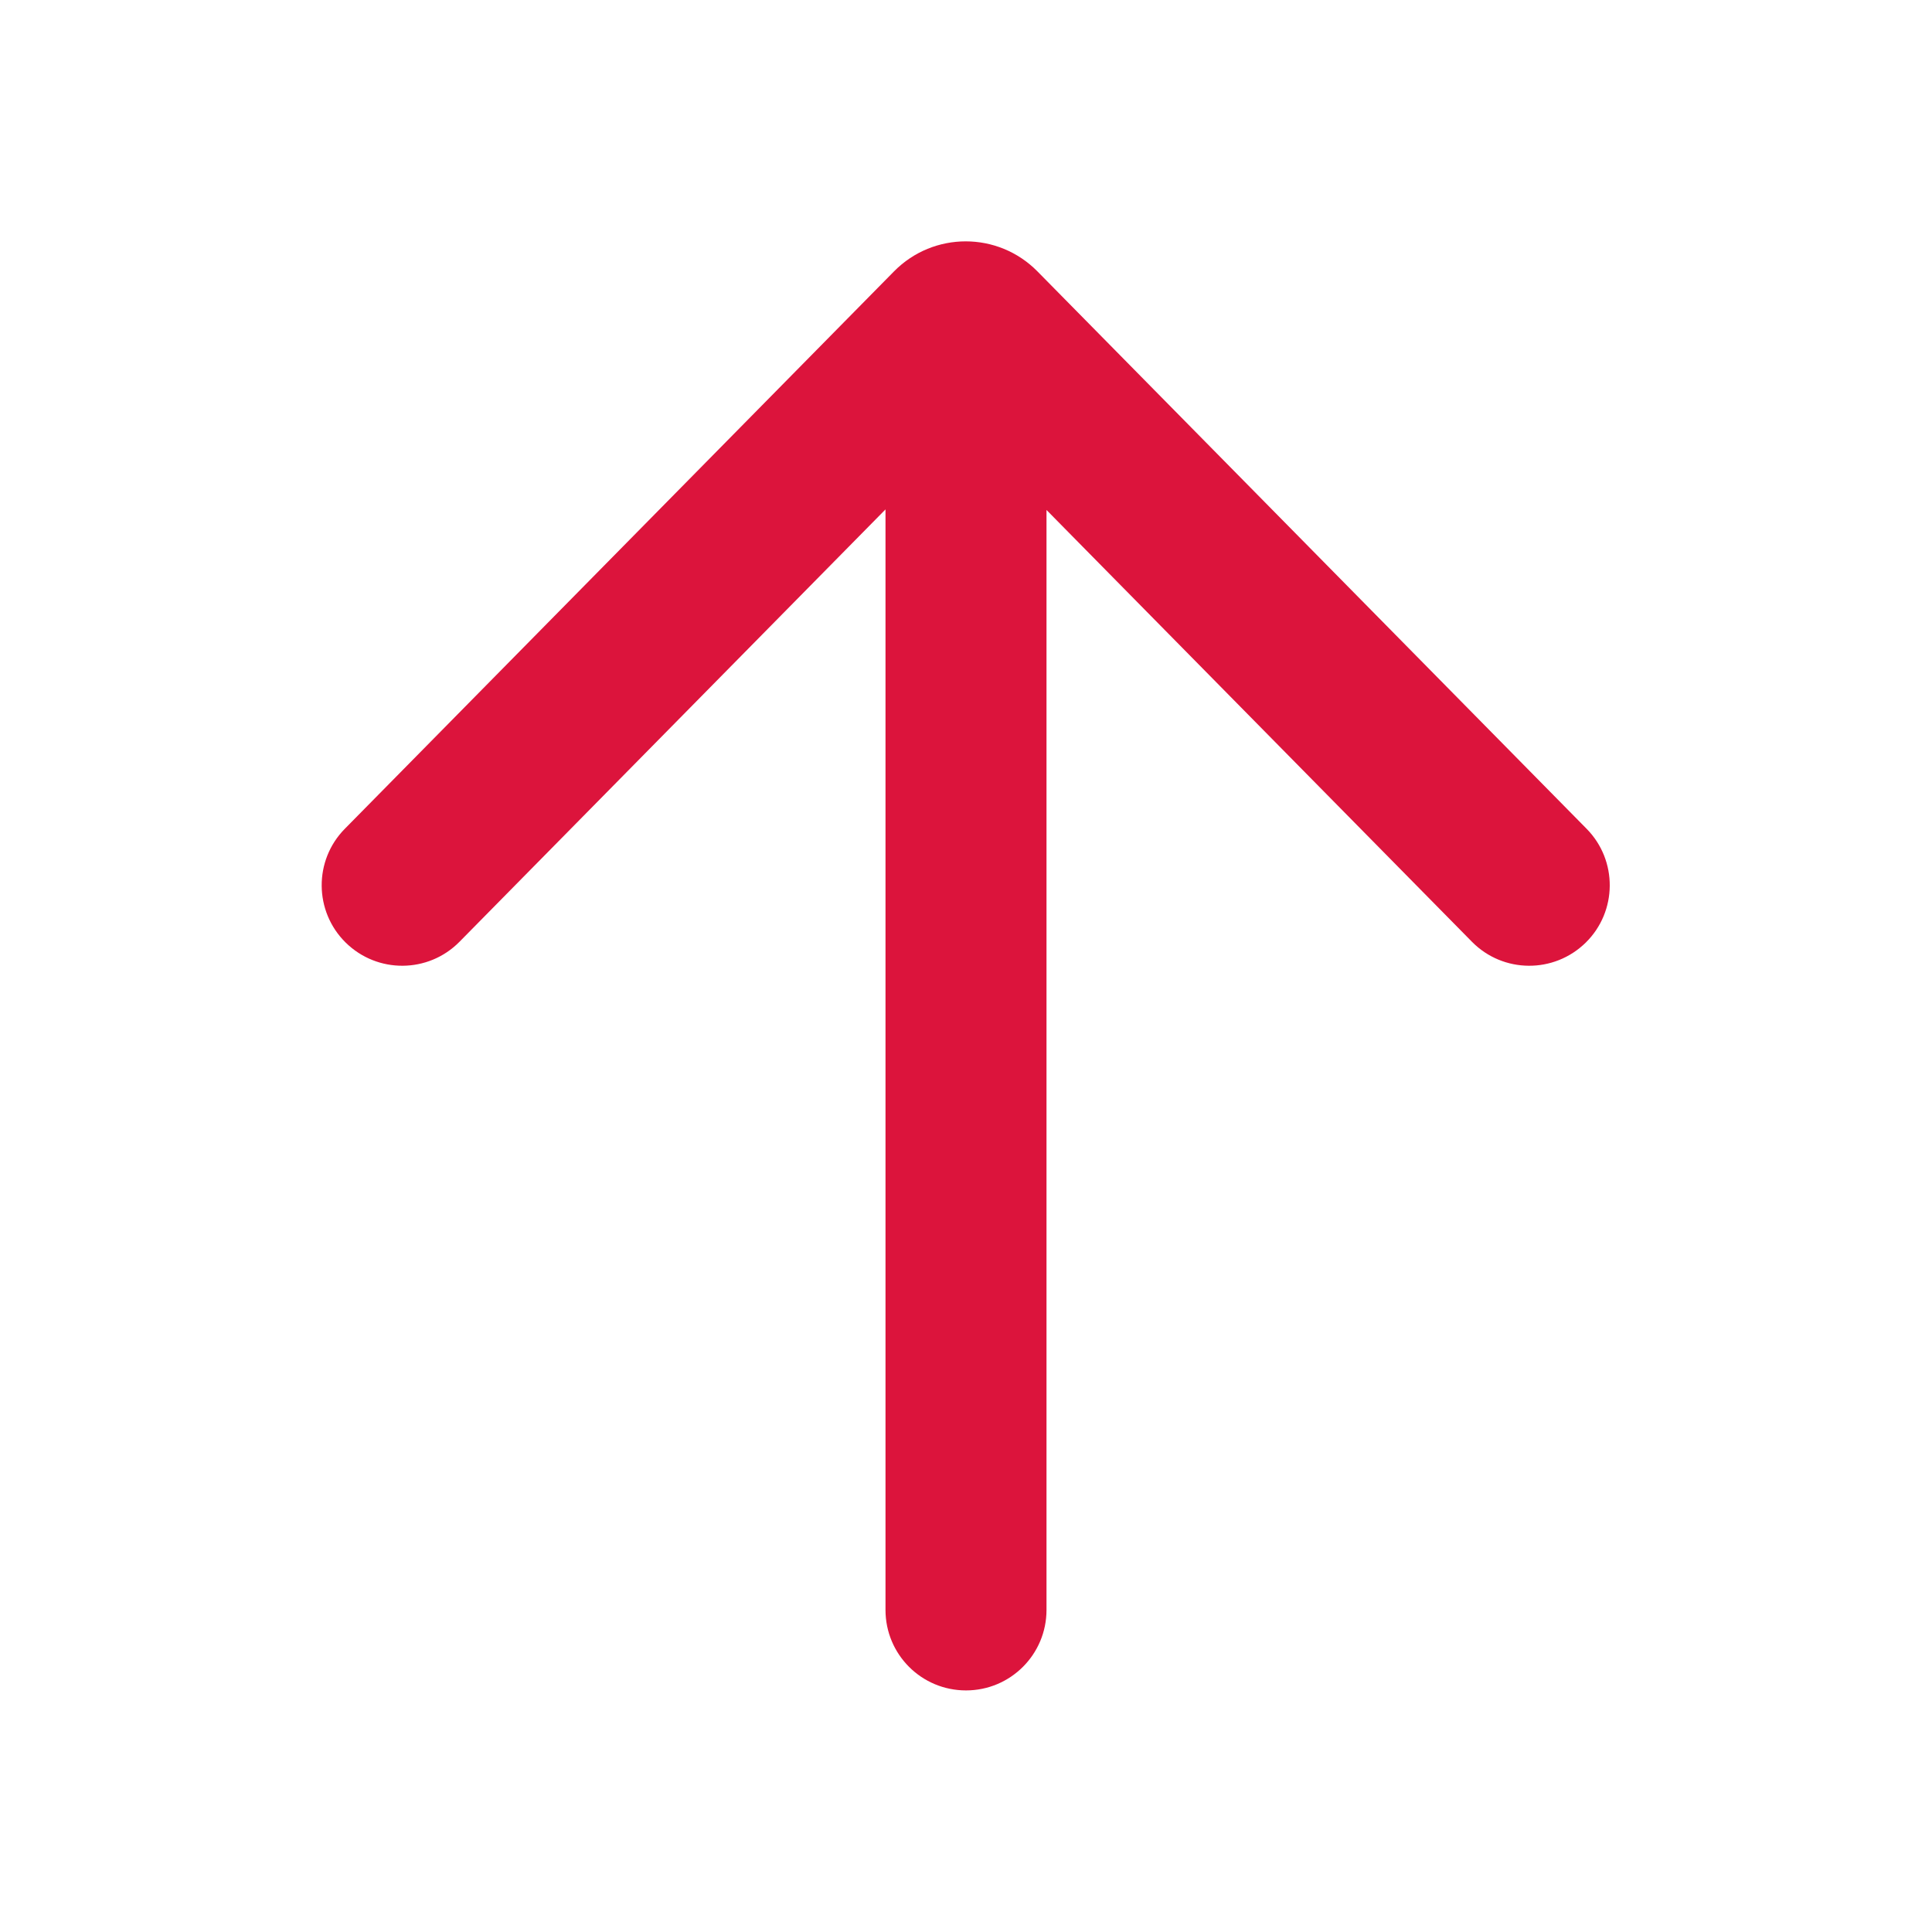
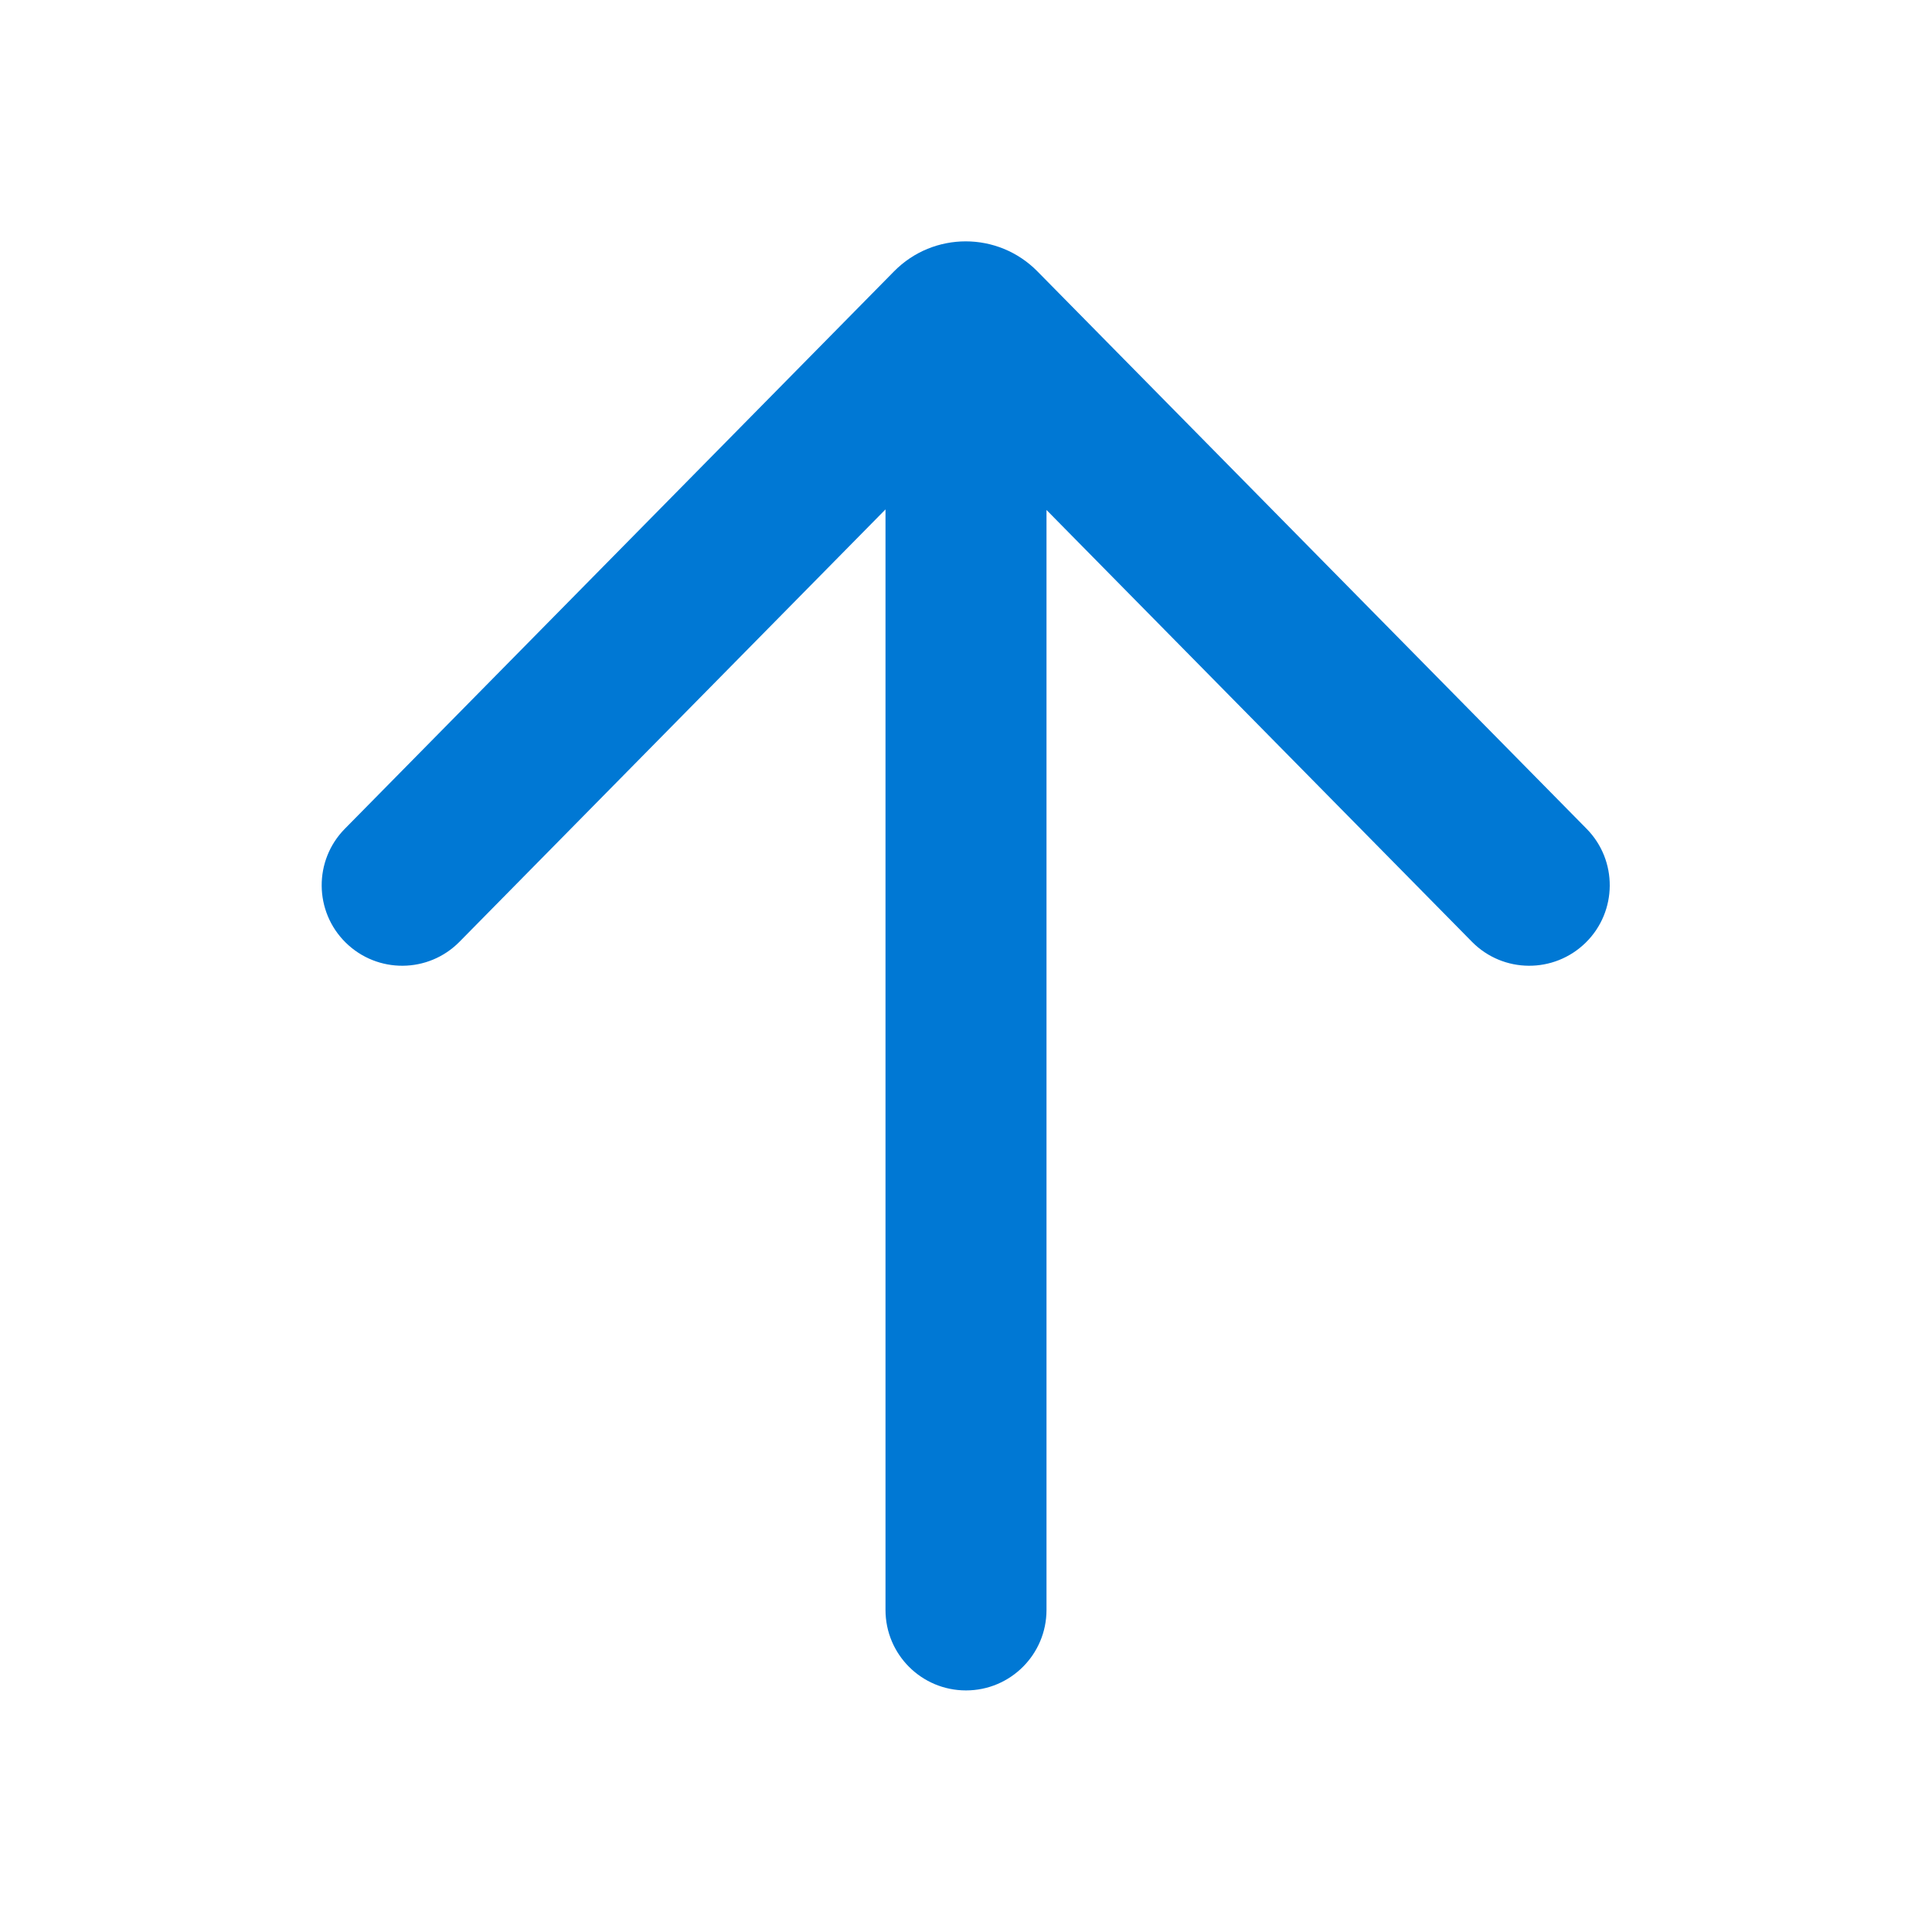
- <svg xmlns="http://www.w3.org/2000/svg" width="24" height="24" viewBox="0 0 24 24" fill="#DC143C">
-   <path d="M4.284 10.295C3.896 10.688 3.901 11.322 4.294 11.709C4.688 12.097 5.321 12.092 5.708 11.699L11 6.328V19.999C11 20.552 11.447 20.999 12 20.999C12.552 20.999 13 20.552 13 19.999V6.335L18.285 11.699C18.672 12.092 19.305 12.097 19.699 11.709C20.092 11.322 20.097 10.688 19.709 10.295L12.887 3.371C12.397 2.874 11.596 2.874 11.106 3.371L4.284 10.295Z" fill="#DC143C" />
+ <svg xmlns="http://www.w3.org/2000/svg" width="24" height="24" viewBox="0 0 24 24" fill="#0078D4">
+   <path d="M4.284 10.295C3.896 10.688 3.901 11.322 4.294 11.709C4.688 12.097 5.321 12.092 5.708 11.699L11 6.328V19.999C11 20.552 11.447 20.999 12 20.999C12.552 20.999 13 20.552 13 19.999V6.335L18.285 11.699C18.672 12.092 19.305 12.097 19.699 11.709C20.092 11.322 20.097 10.688 19.709 10.295L12.887 3.371C12.397 2.874 11.596 2.874 11.106 3.371L4.284 10.295Z" fill="#0078D4" />
</svg>
